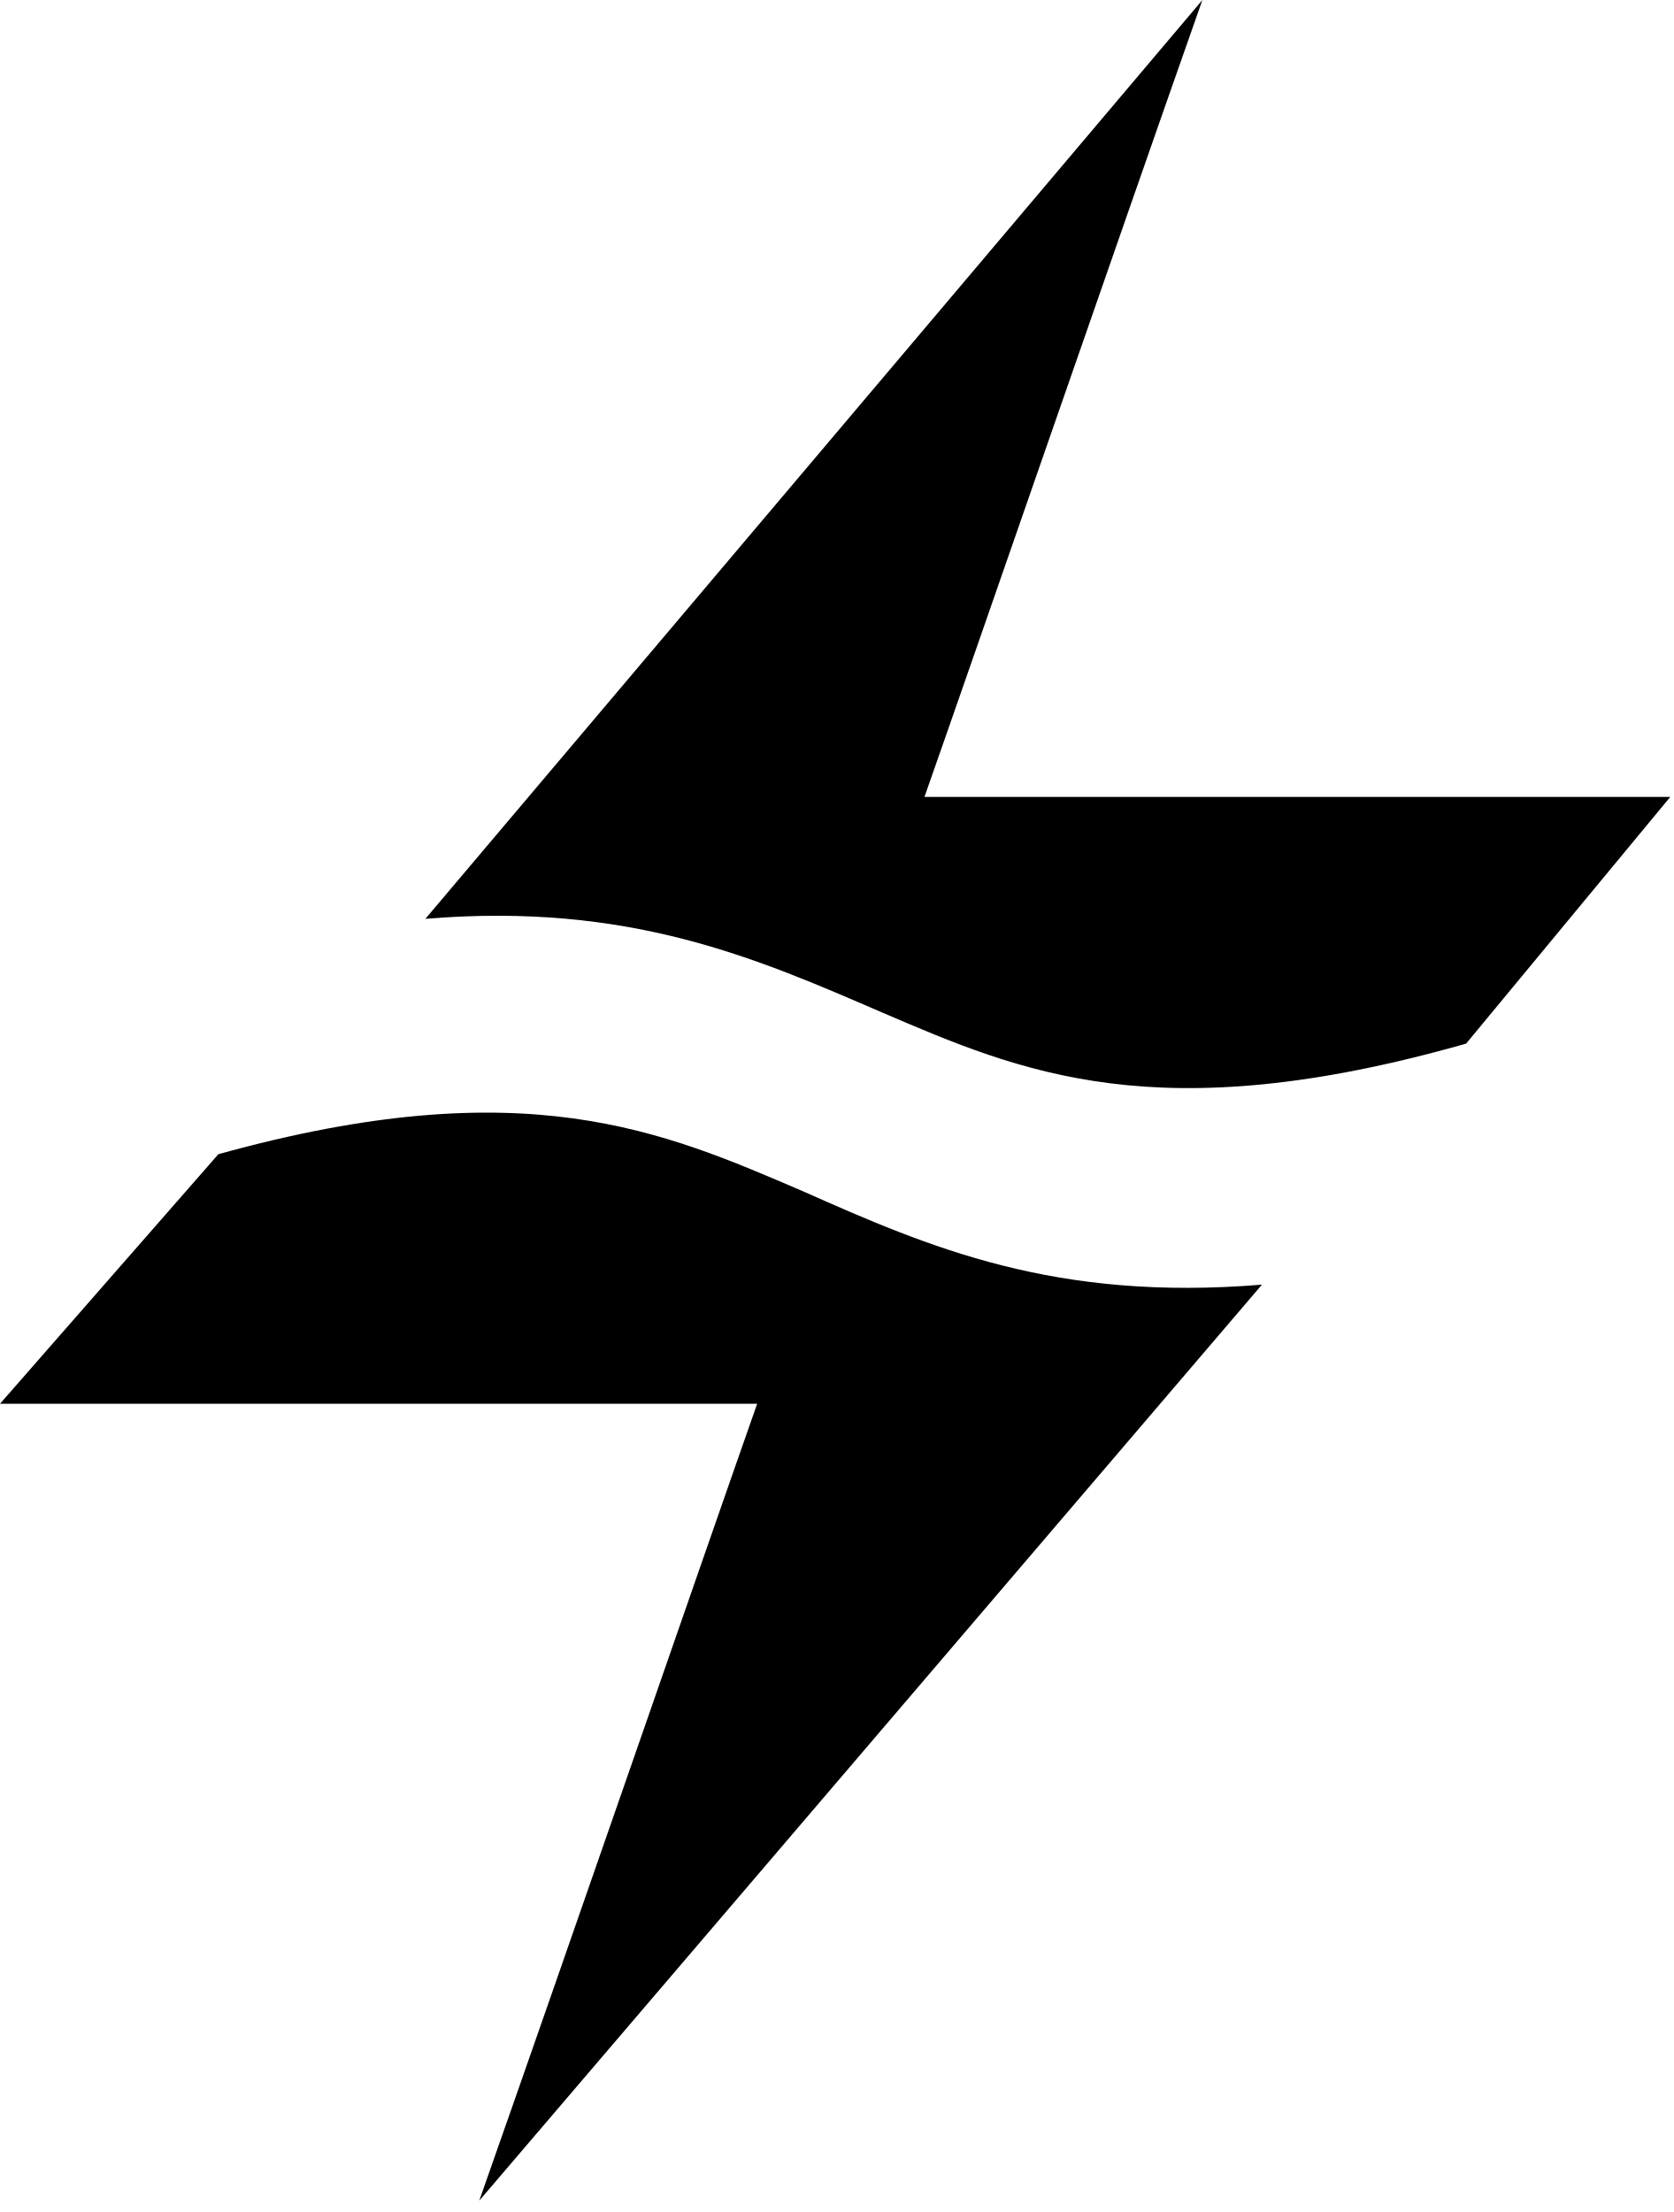
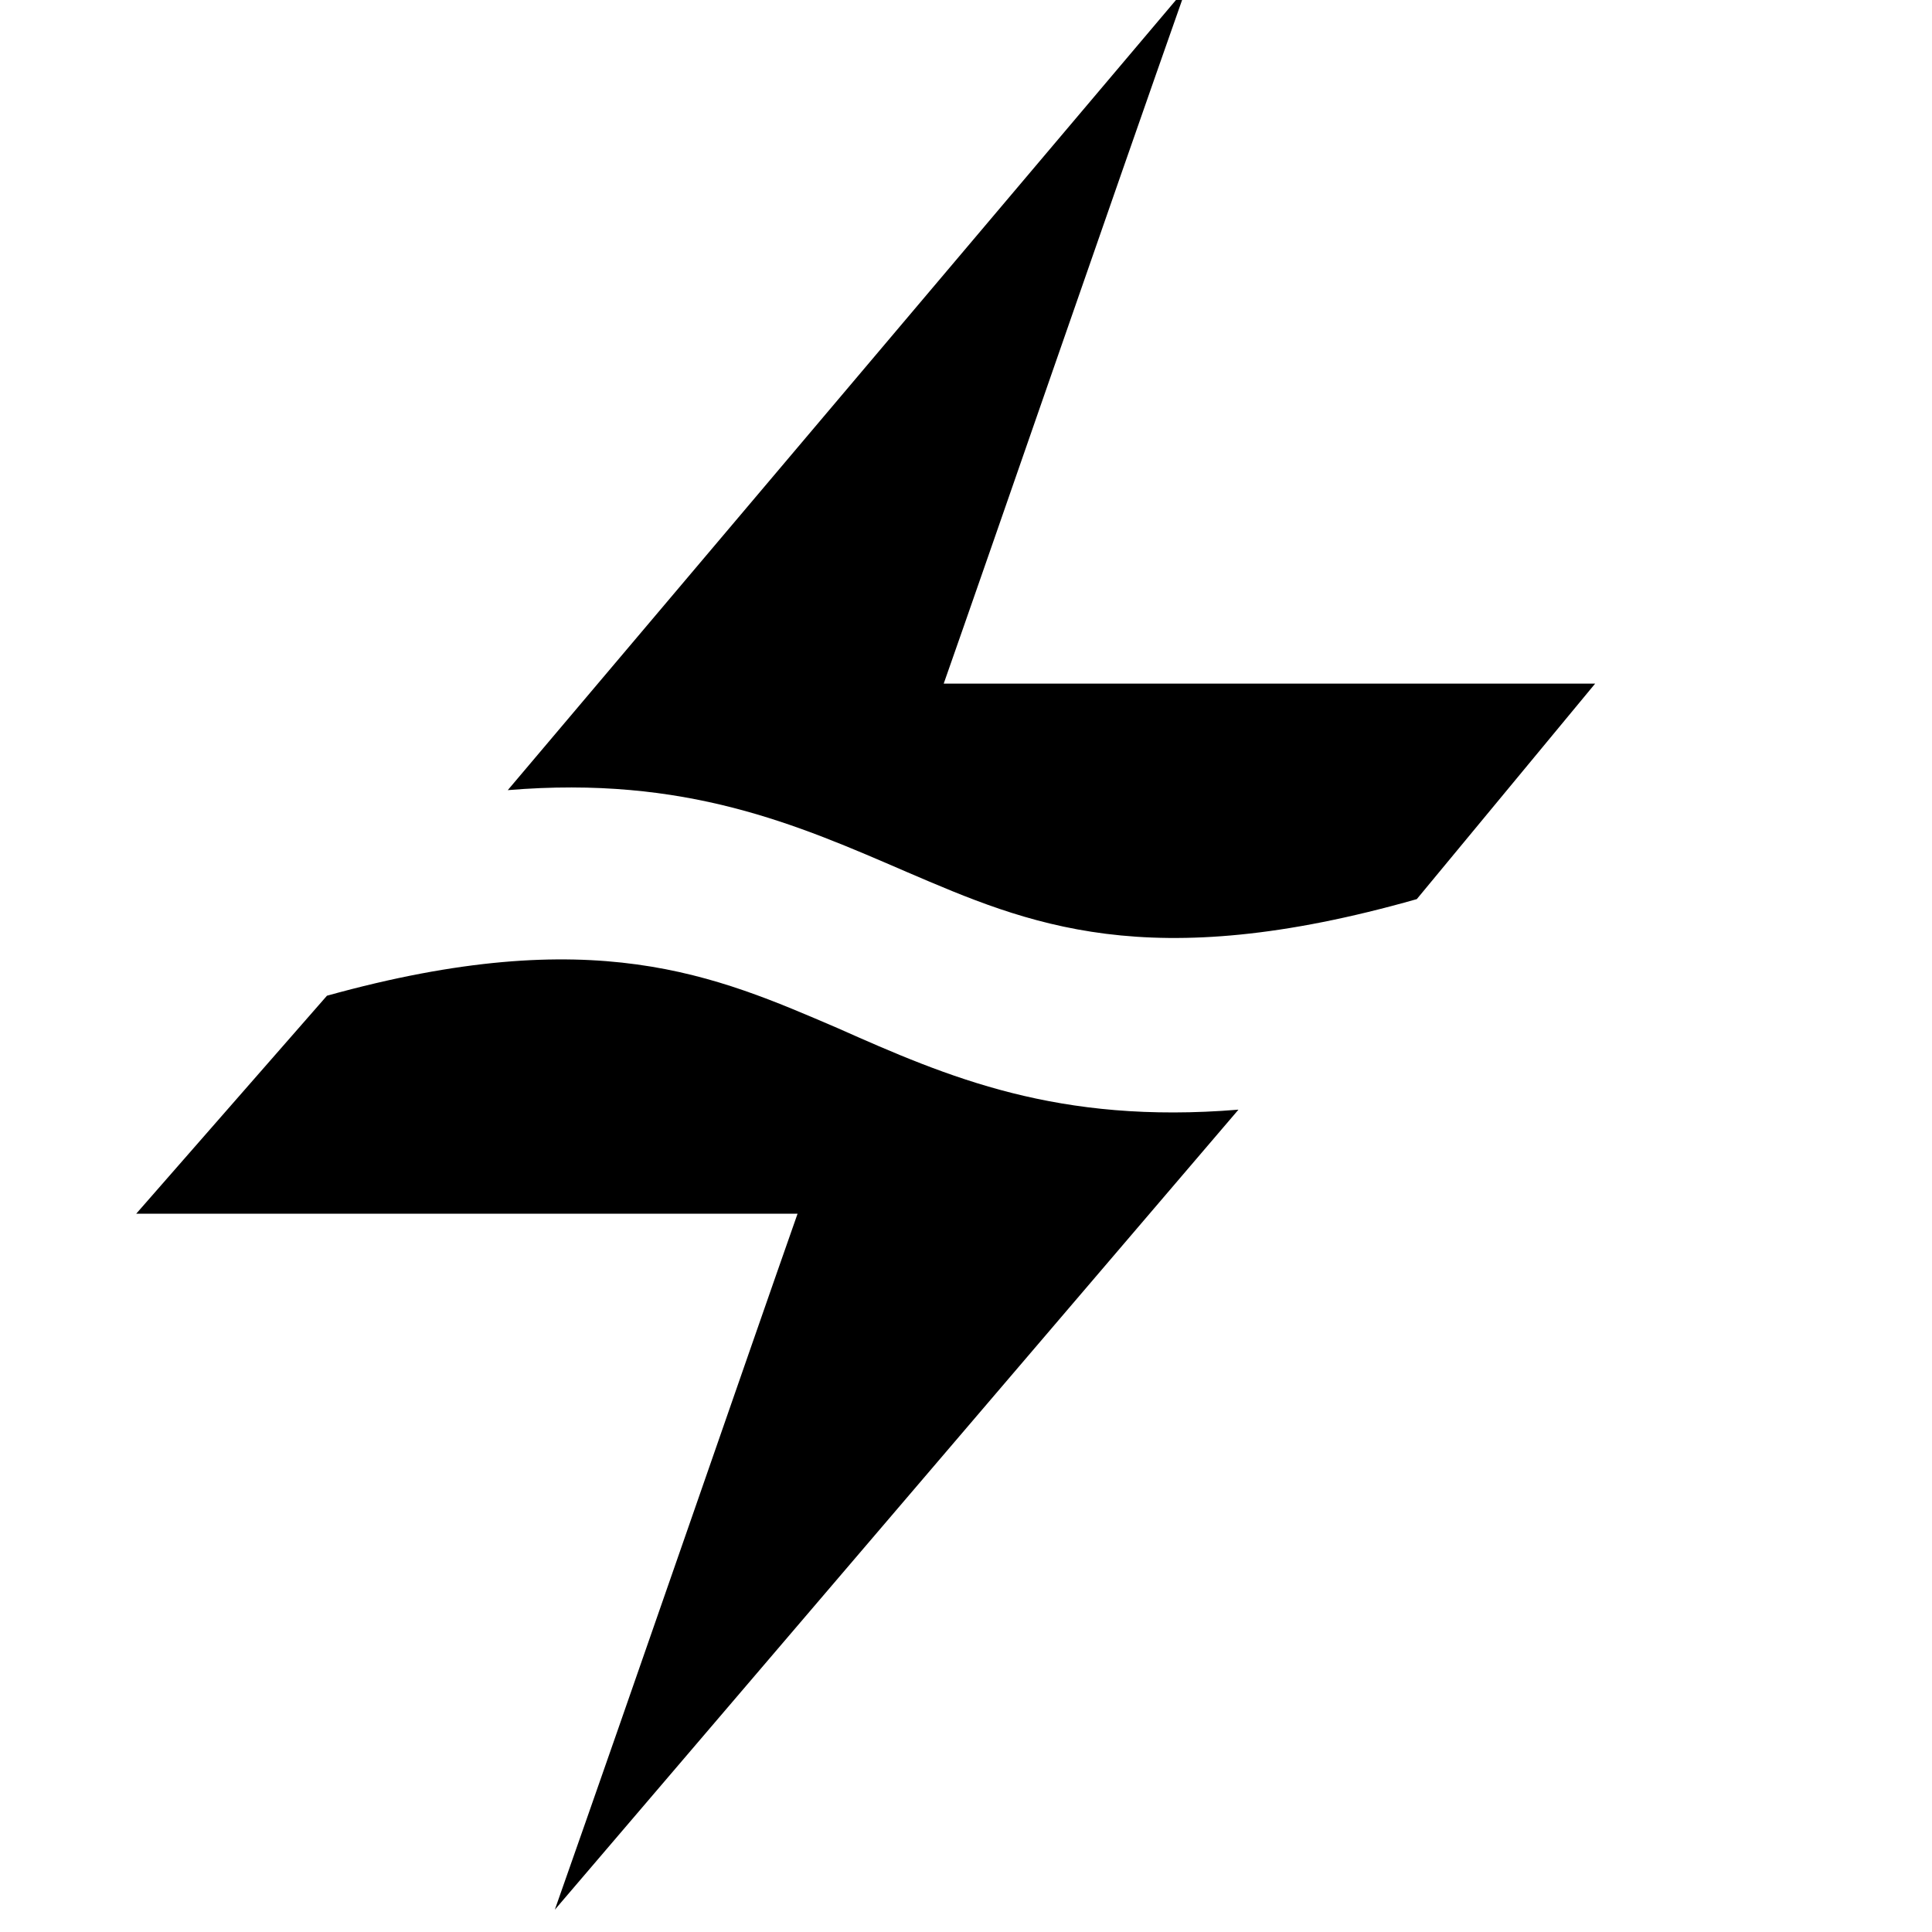
- <svg xmlns="http://www.w3.org/2000/svg" width="59" height="78" viewBox="0 0 59 78" fill="none">
+ <svg xmlns="http://www.w3.org/2000/svg" width="78" height="78" viewBox="-5.5 0.5 78 78" fill="none">
  <path fill-rule="evenodd" clip-rule="evenodd" d="M16.9 77.6C20 68.8 24.8 54.9 26.7 49.5H0L7.7 40.7C18.5 37.7 23.4 39.9 28.3 42C32.8 44 37.2 45.9 44.5 45.3L16.9 77.6Z" fill="black" />
  <path fill-rule="evenodd" clip-rule="evenodd" d="M42.4 0C39.3 8.8 34.5 22.7 32.6 28.1H58.9L51.7 36.8C40.8 39.9 36 37.8 31.1 35.7C26.7 33.8 22.2 31.8 15 32.4L42.4 0Z" fill="black" />
</svg>
